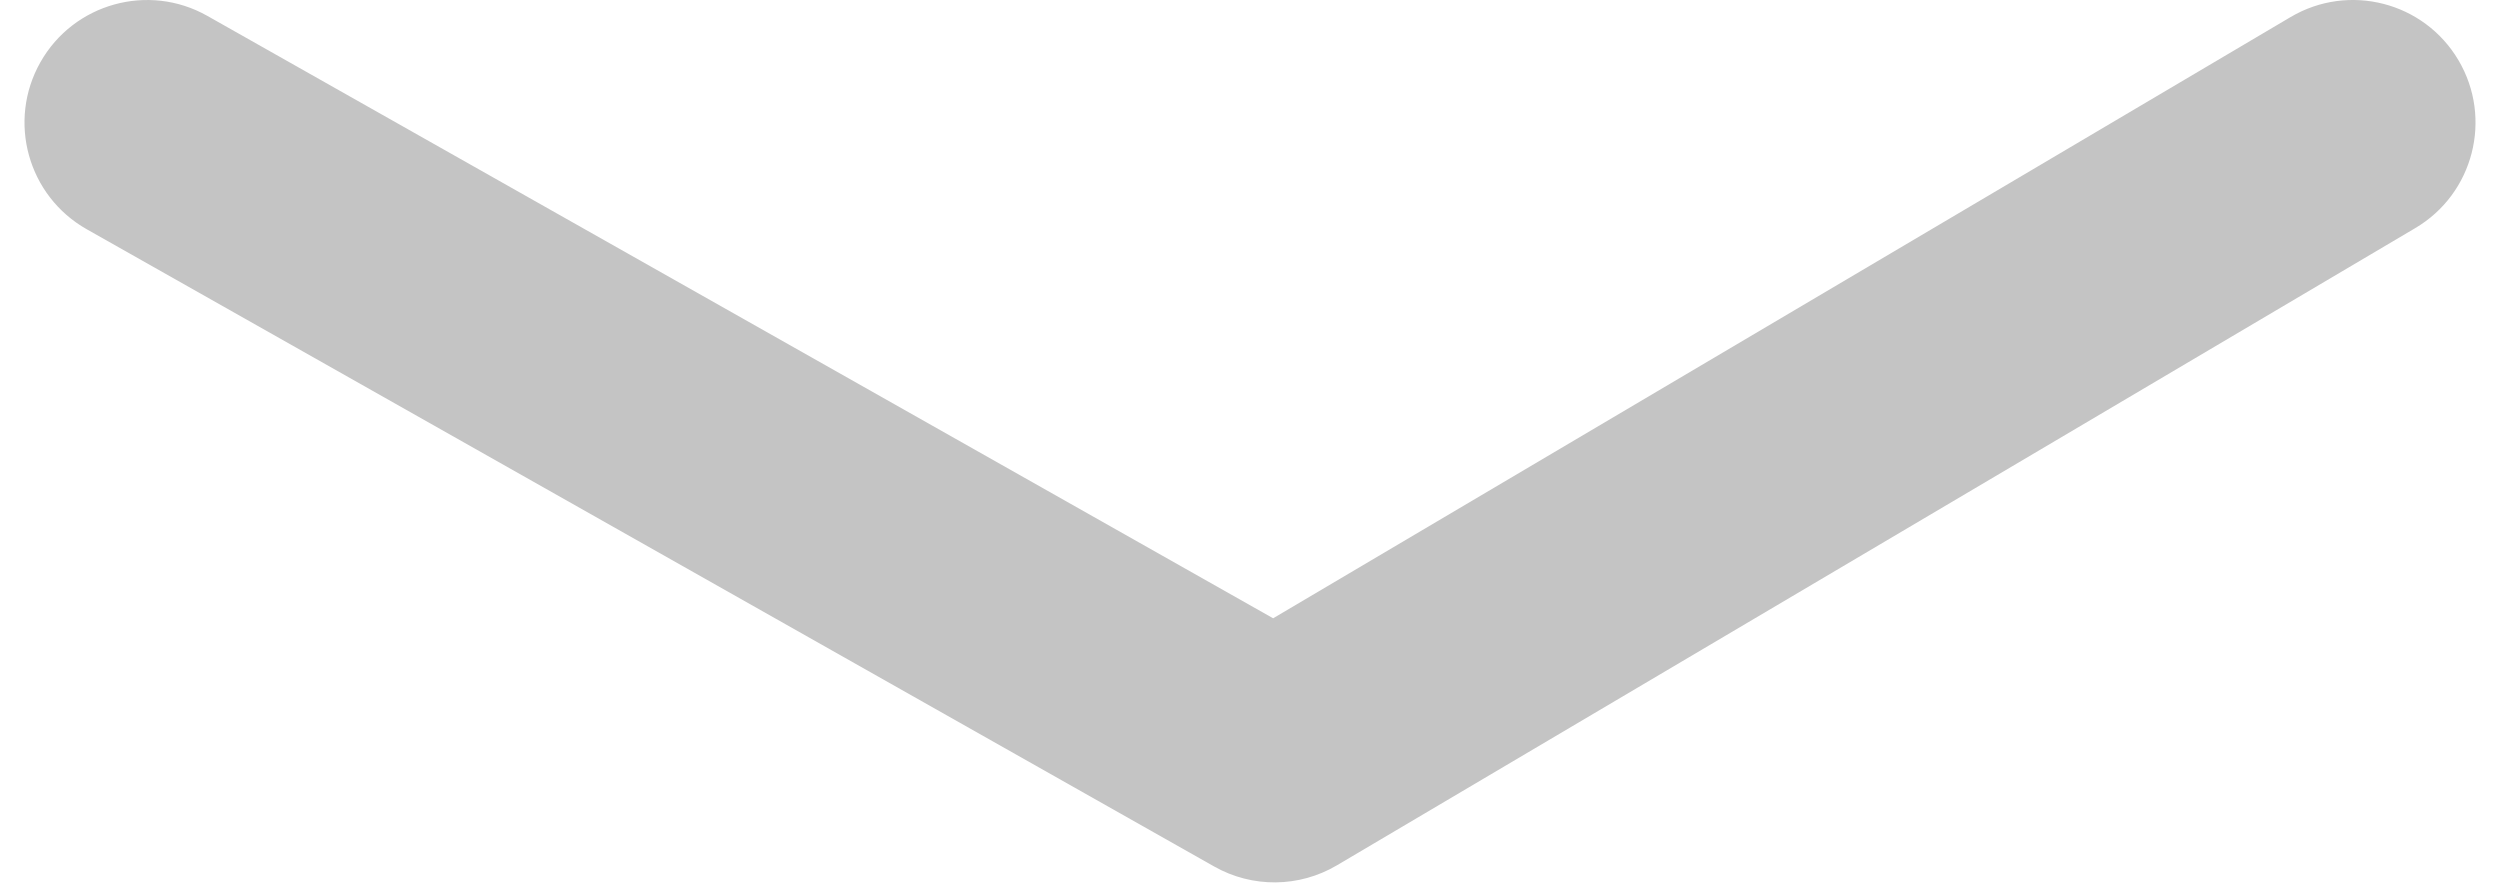
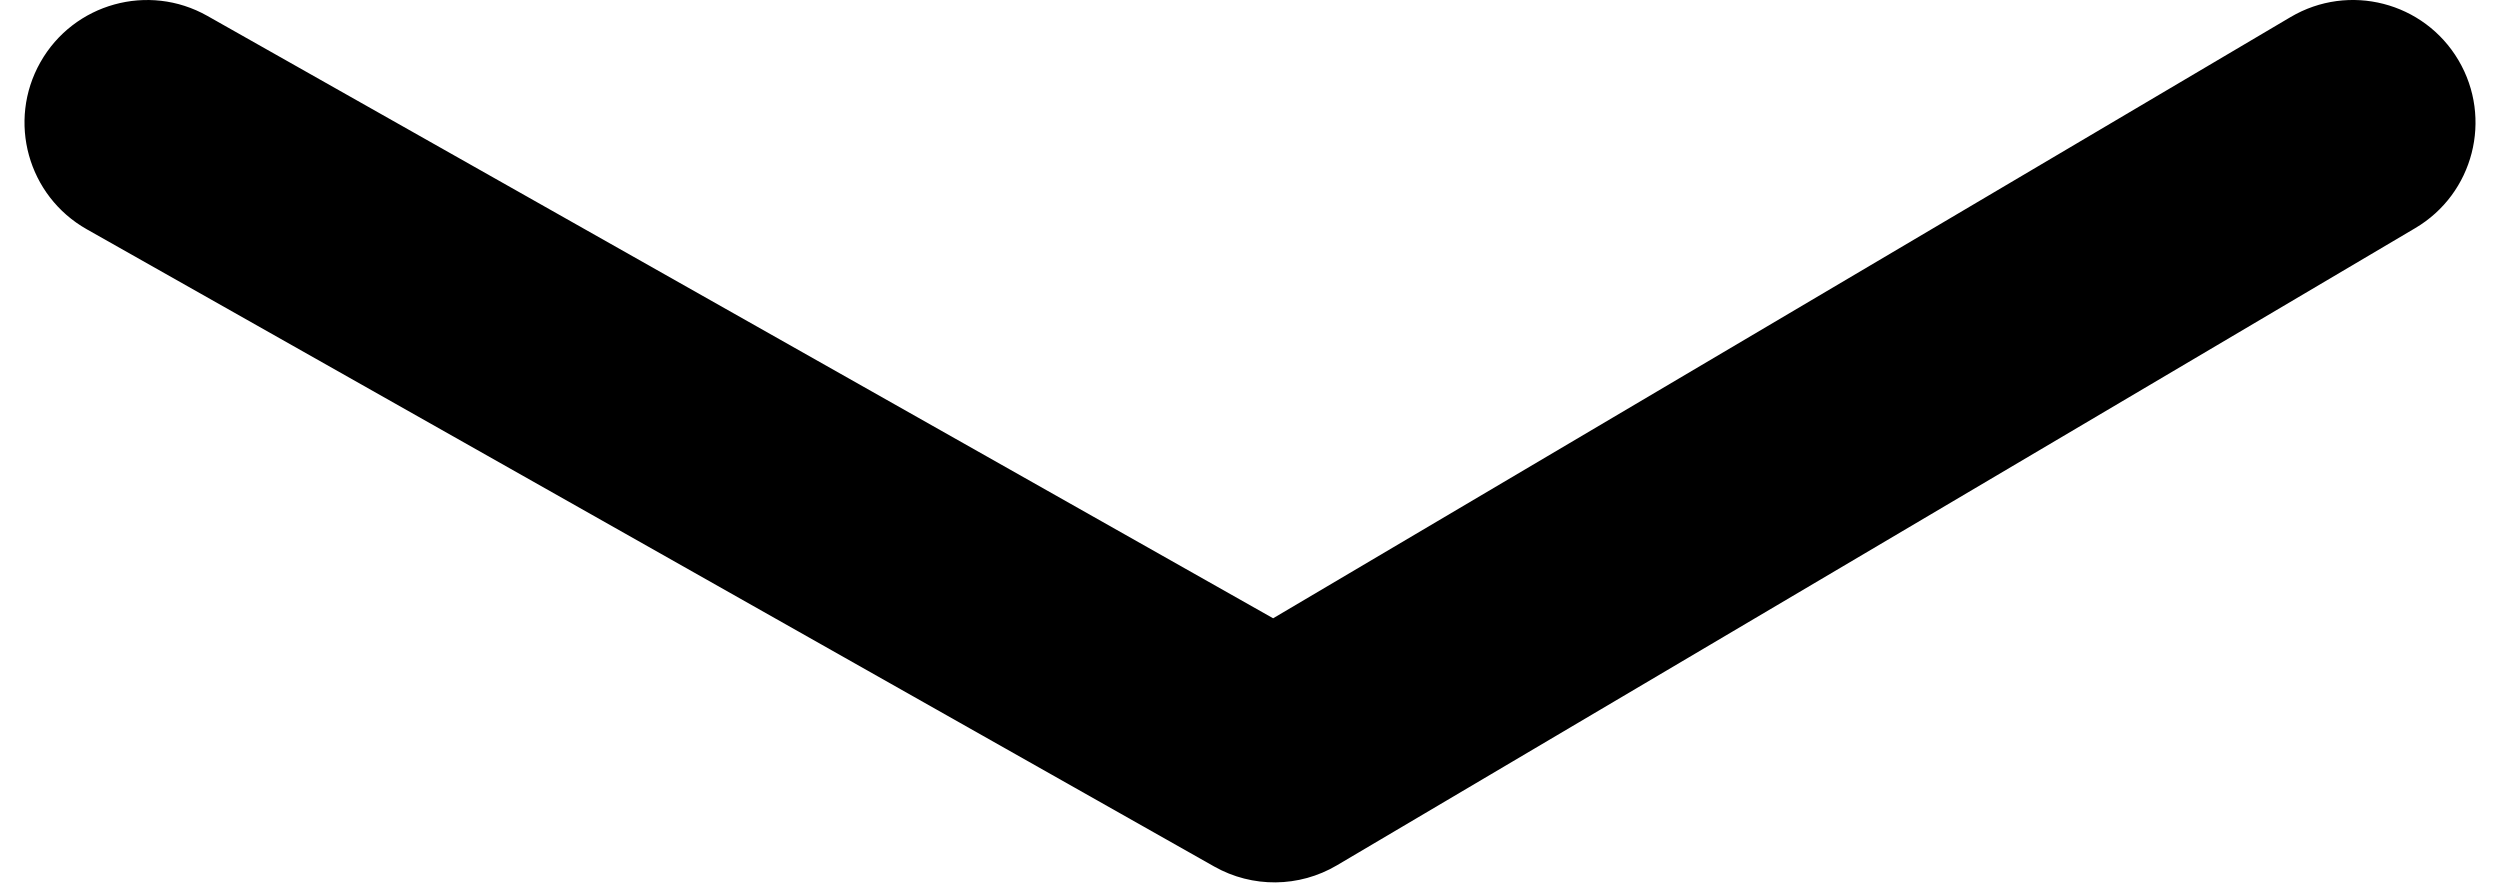
- <svg xmlns="http://www.w3.org/2000/svg" width="51" height="18" fill="none">
-   <path fill-rule="evenodd" clip-rule="evenodd" d="M.824 1.27A2.5 2.5 0 014.23.324l21.742 12.289L46.728.348a2.5 2.5 0 012.544 4.305l-22 13a2.5 2.5 0 01-2.502.024l-23-13A2.5 2.5 0 01.824 1.27z" fill="#C4C4C4" />
+ <svg xmlns="http://www.w3.org/2000/svg" width="51" height="18" fill="ffffff">
+   <path fill-rule="evenodd" clip-rule="evenodd" d="M.824 1.27A2.5 2.5 0 014.23.324l21.742 12.289L46.728.348a2.5 2.5 0 012.544 4.305l-22 13a2.5 2.5 0 01-2.502.024l-23-13A2.5 2.5 0 01.824 1.27z" fill="ffffff" />
</svg>
